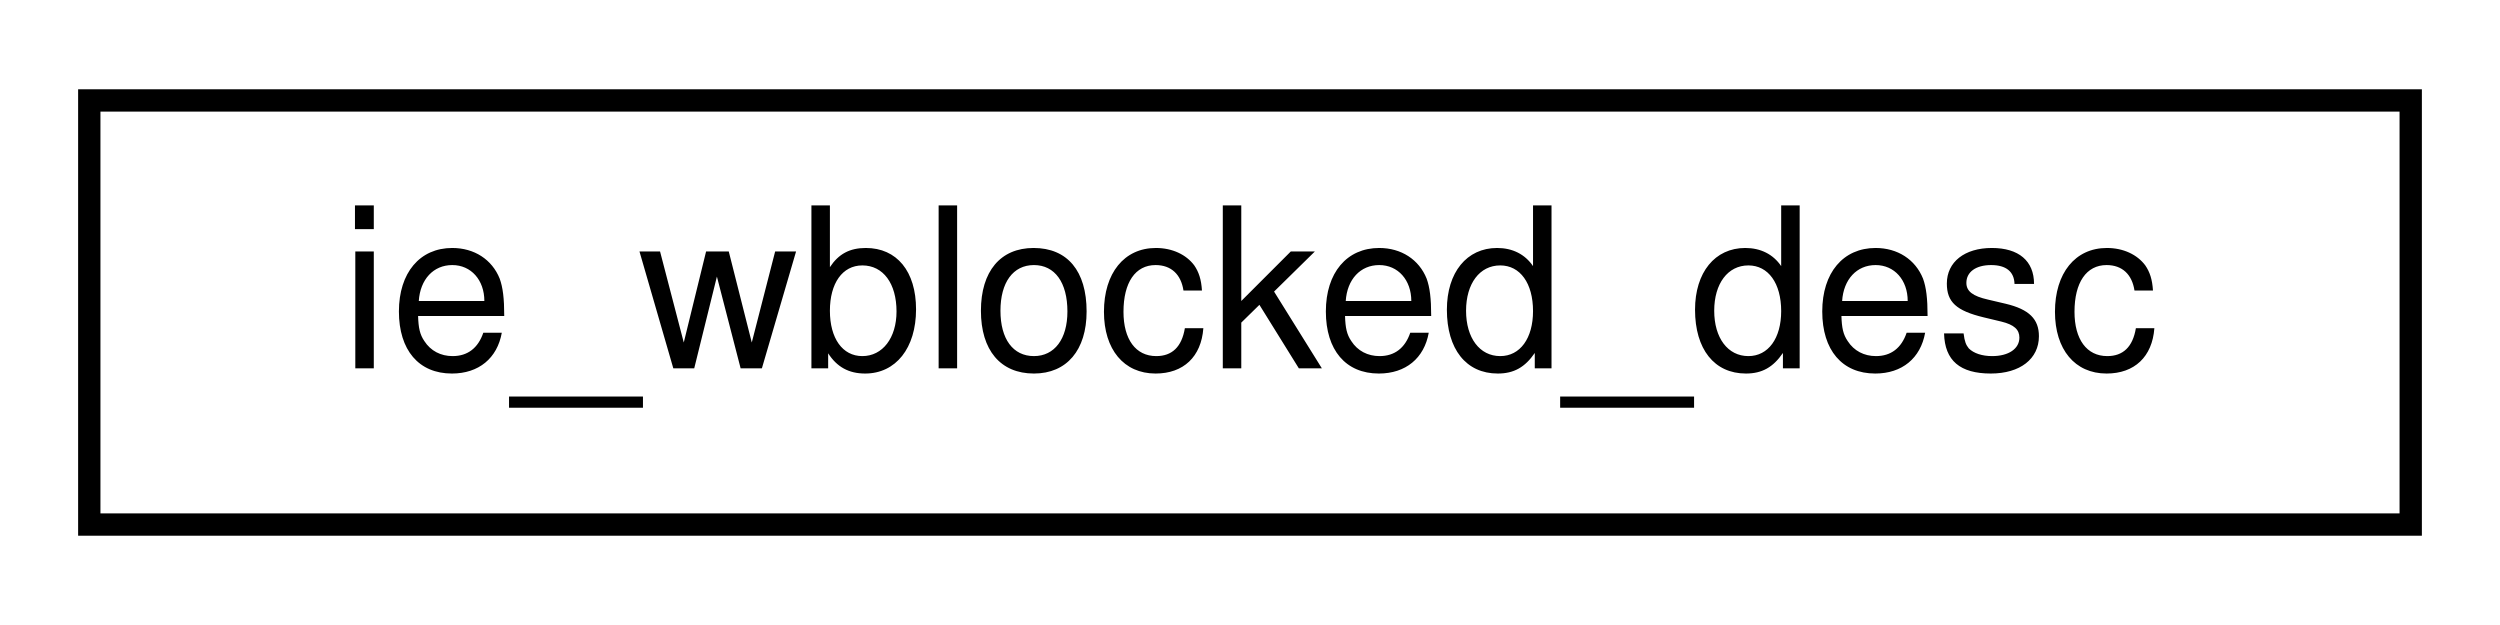
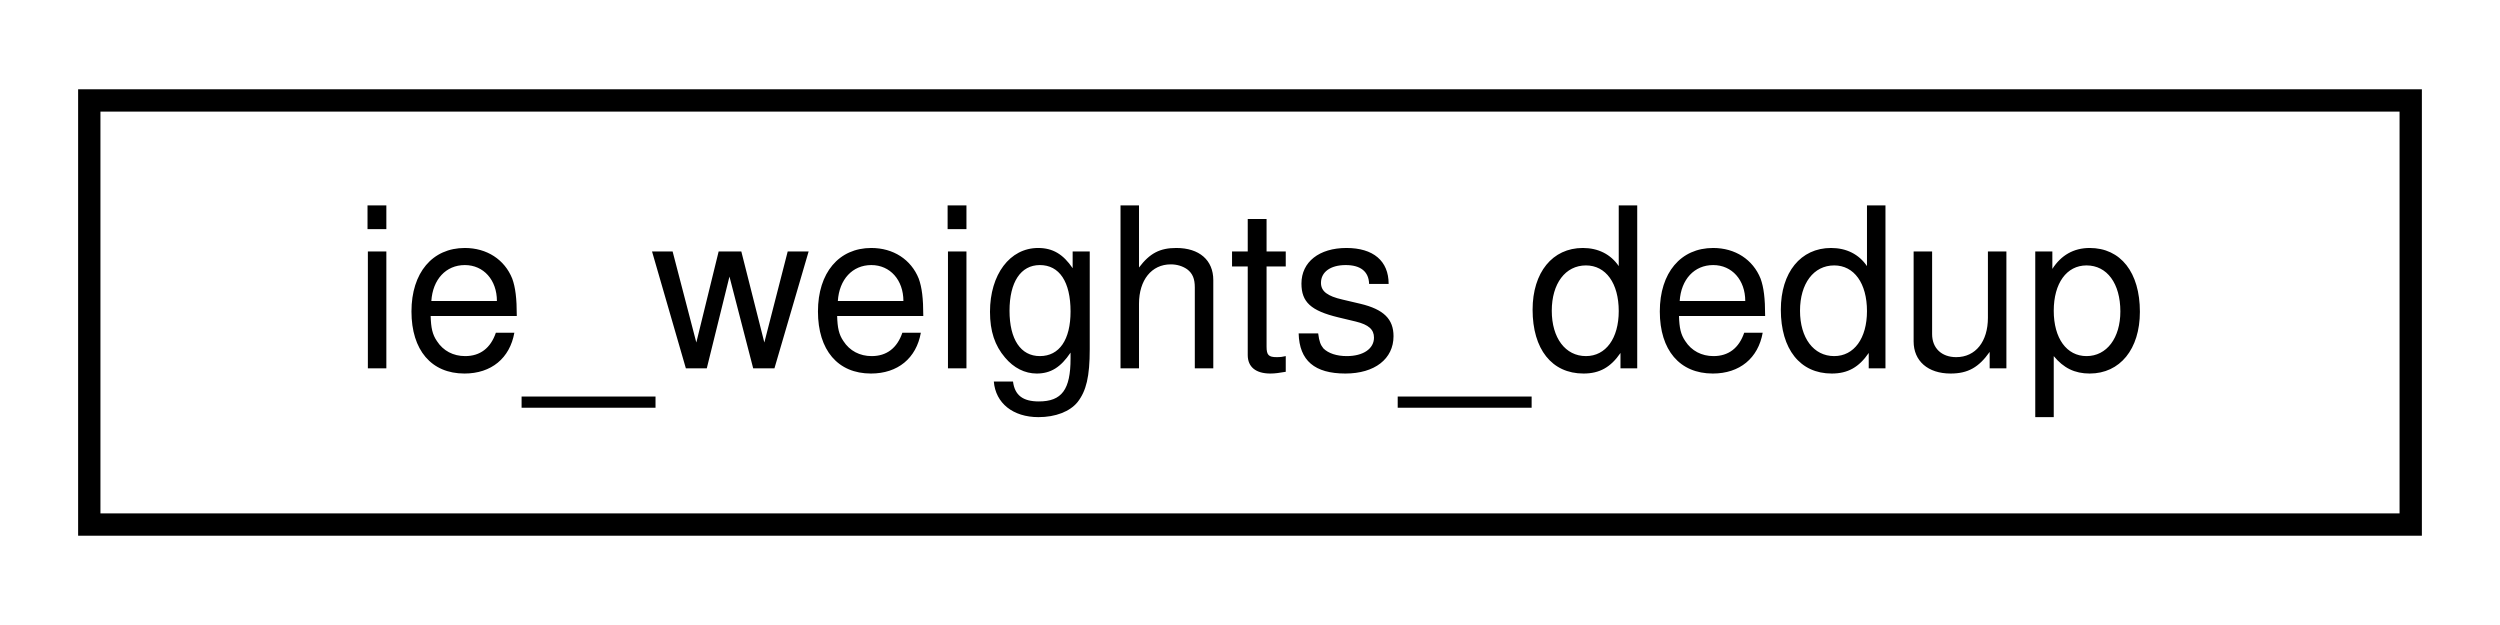
<svg xmlns="http://www.w3.org/2000/svg" xmlns:xlink="http://www.w3.org/1999/xlink" width="112pt" height="28pt" viewBox="0.00 0.00 112.00 28.00">
  <g id="graph0" class="graph" transform="scale(1 1) rotate(0) translate(4 24)">
    <g id="node1" class="node">
      <g id="a_node1">
-         <a xlink:href="structie__wblocked__desc.html" target="_top" xlink:title="Descriptor for a blocked-K layout buffer.">
+         <a xlink:href="structie__weights__dedup.html" target="_top" xlink:title=" ">
          <polygon fill="none" stroke="black" points="0,-0.5 0,-19.5 104,-19.5 104,-0.5 0,-0.5" />
-           <text text-anchor="middle" x="52" y="-7.5" font-family="Helvetica,sans-Serif" font-size="10.00">ie_wblocked_desc</text>
+           <text text-anchor="middle" x="52" y="-7.5" font-family="Helvetica,sans-Serif" font-size="10.00">ie_weights_dedup</text>
        </a>
      </g>
    </g>
  </g>
</svg>
